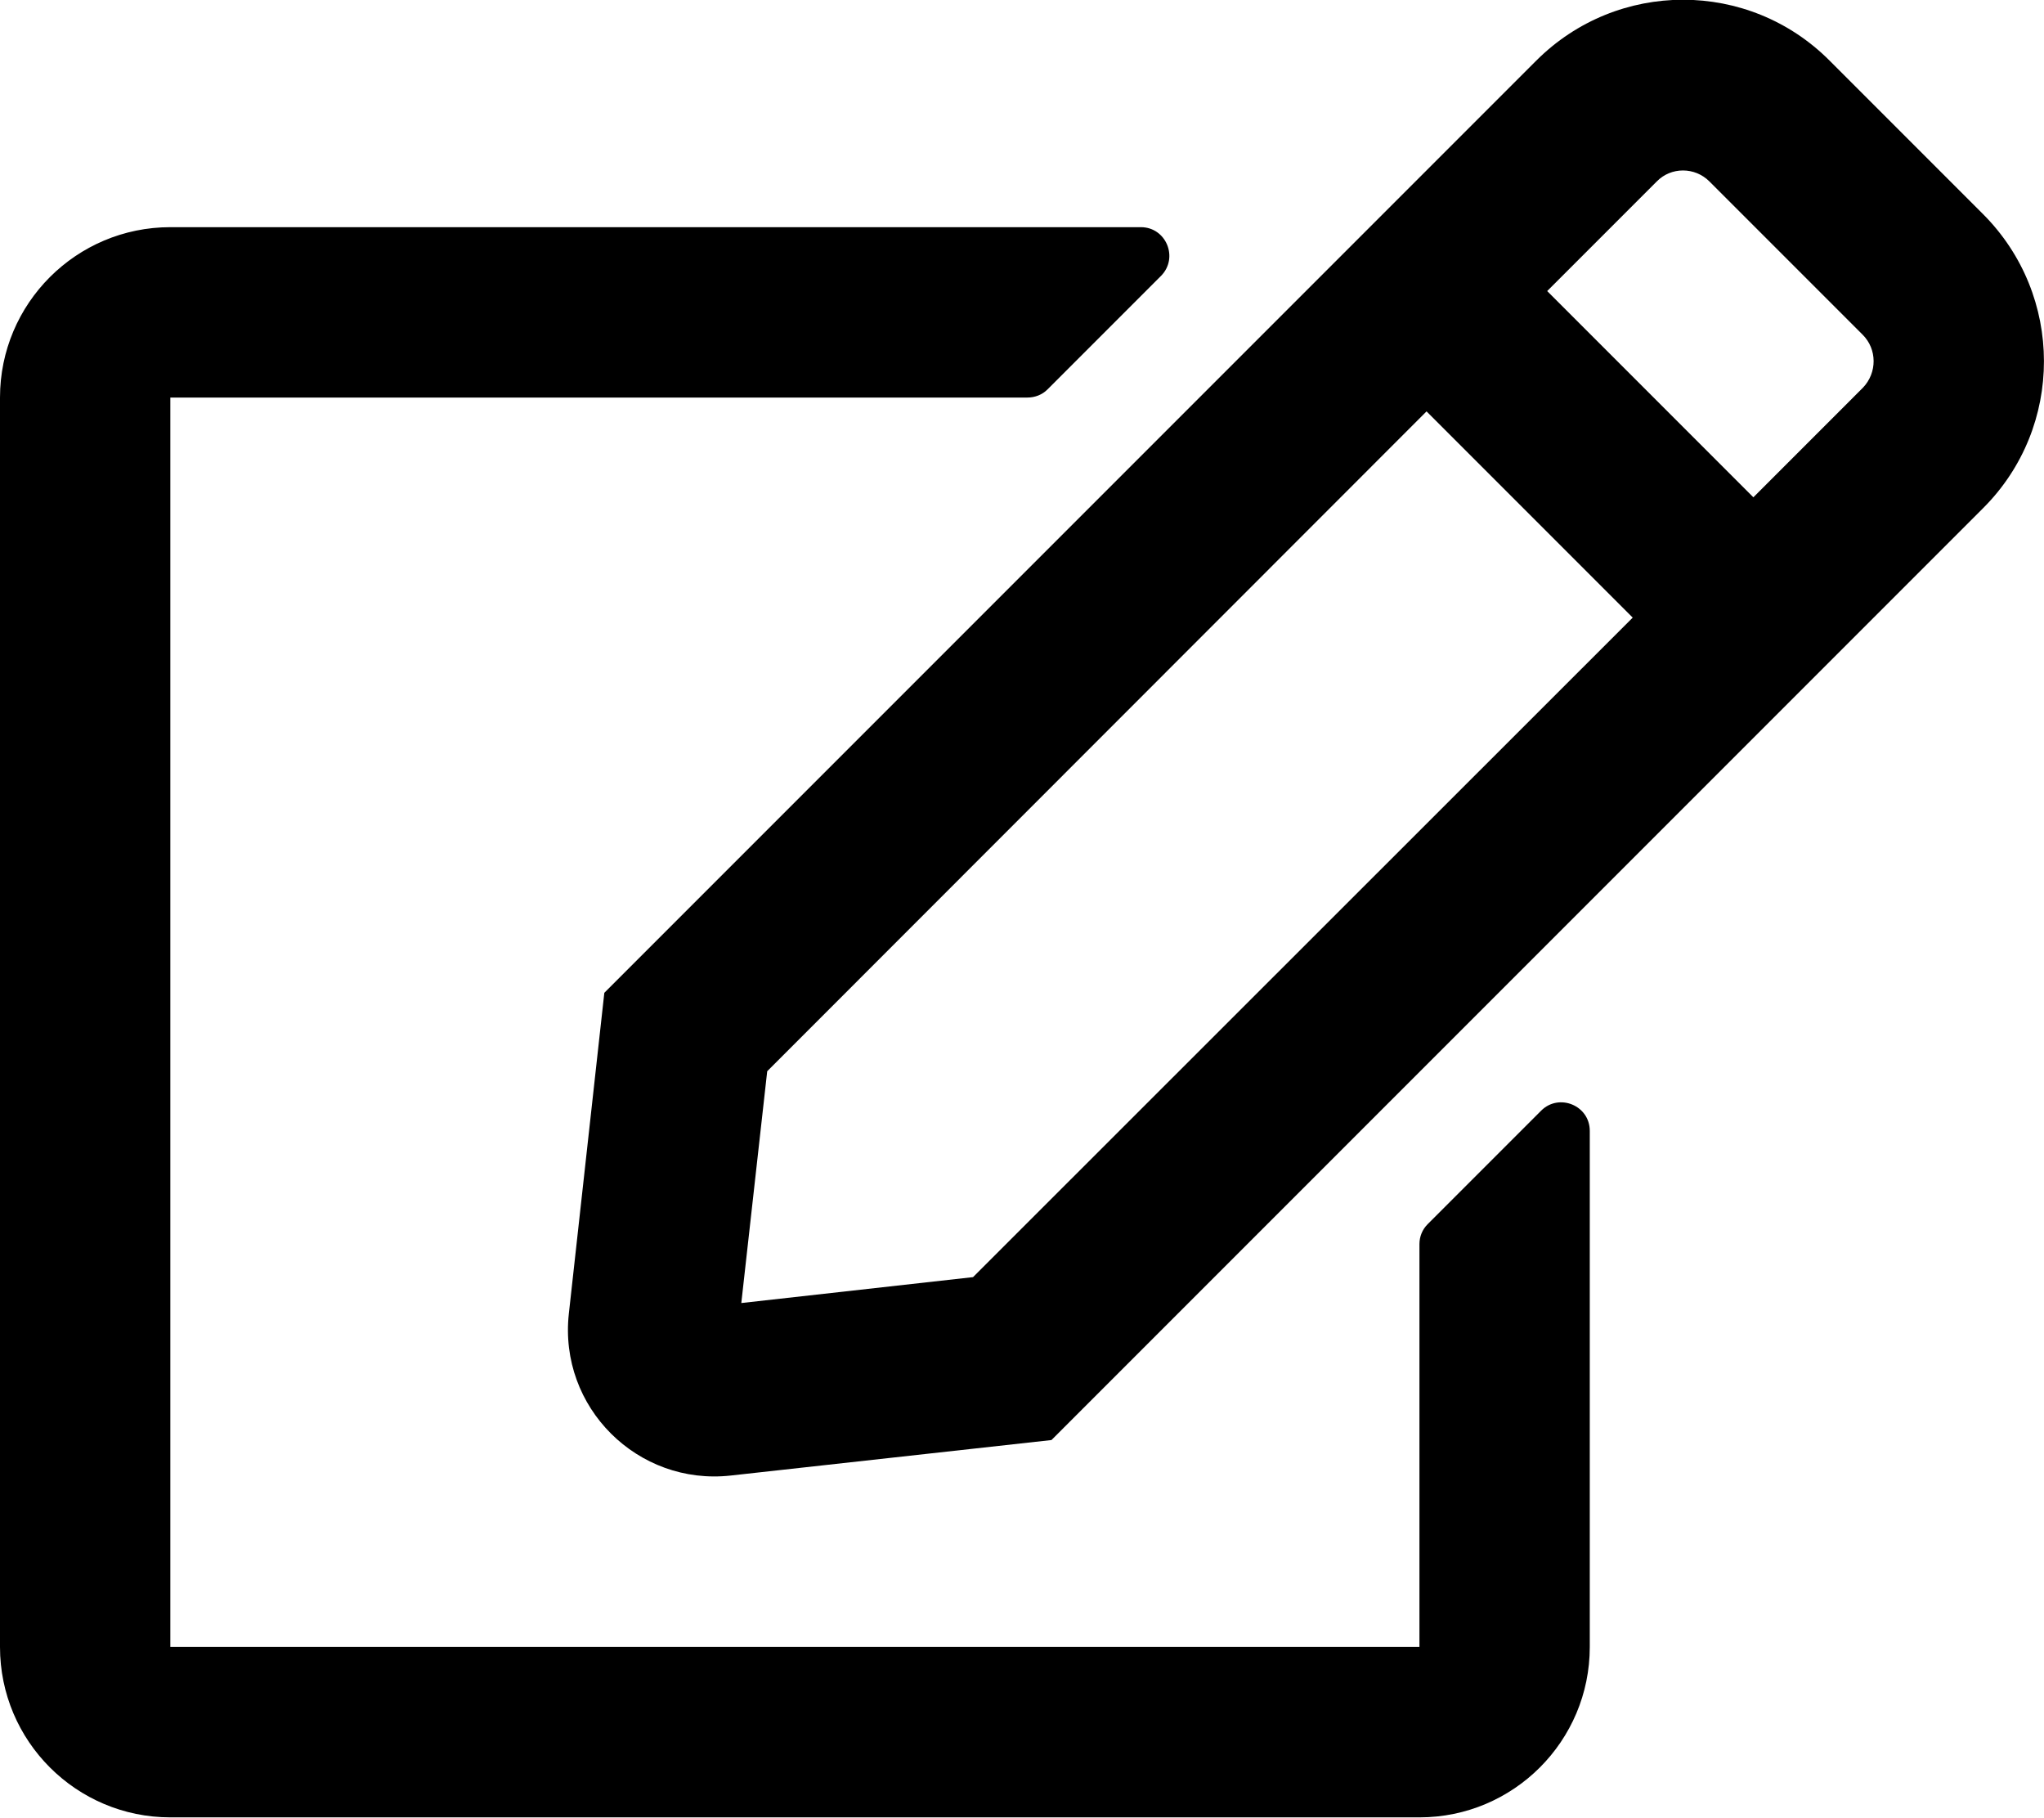
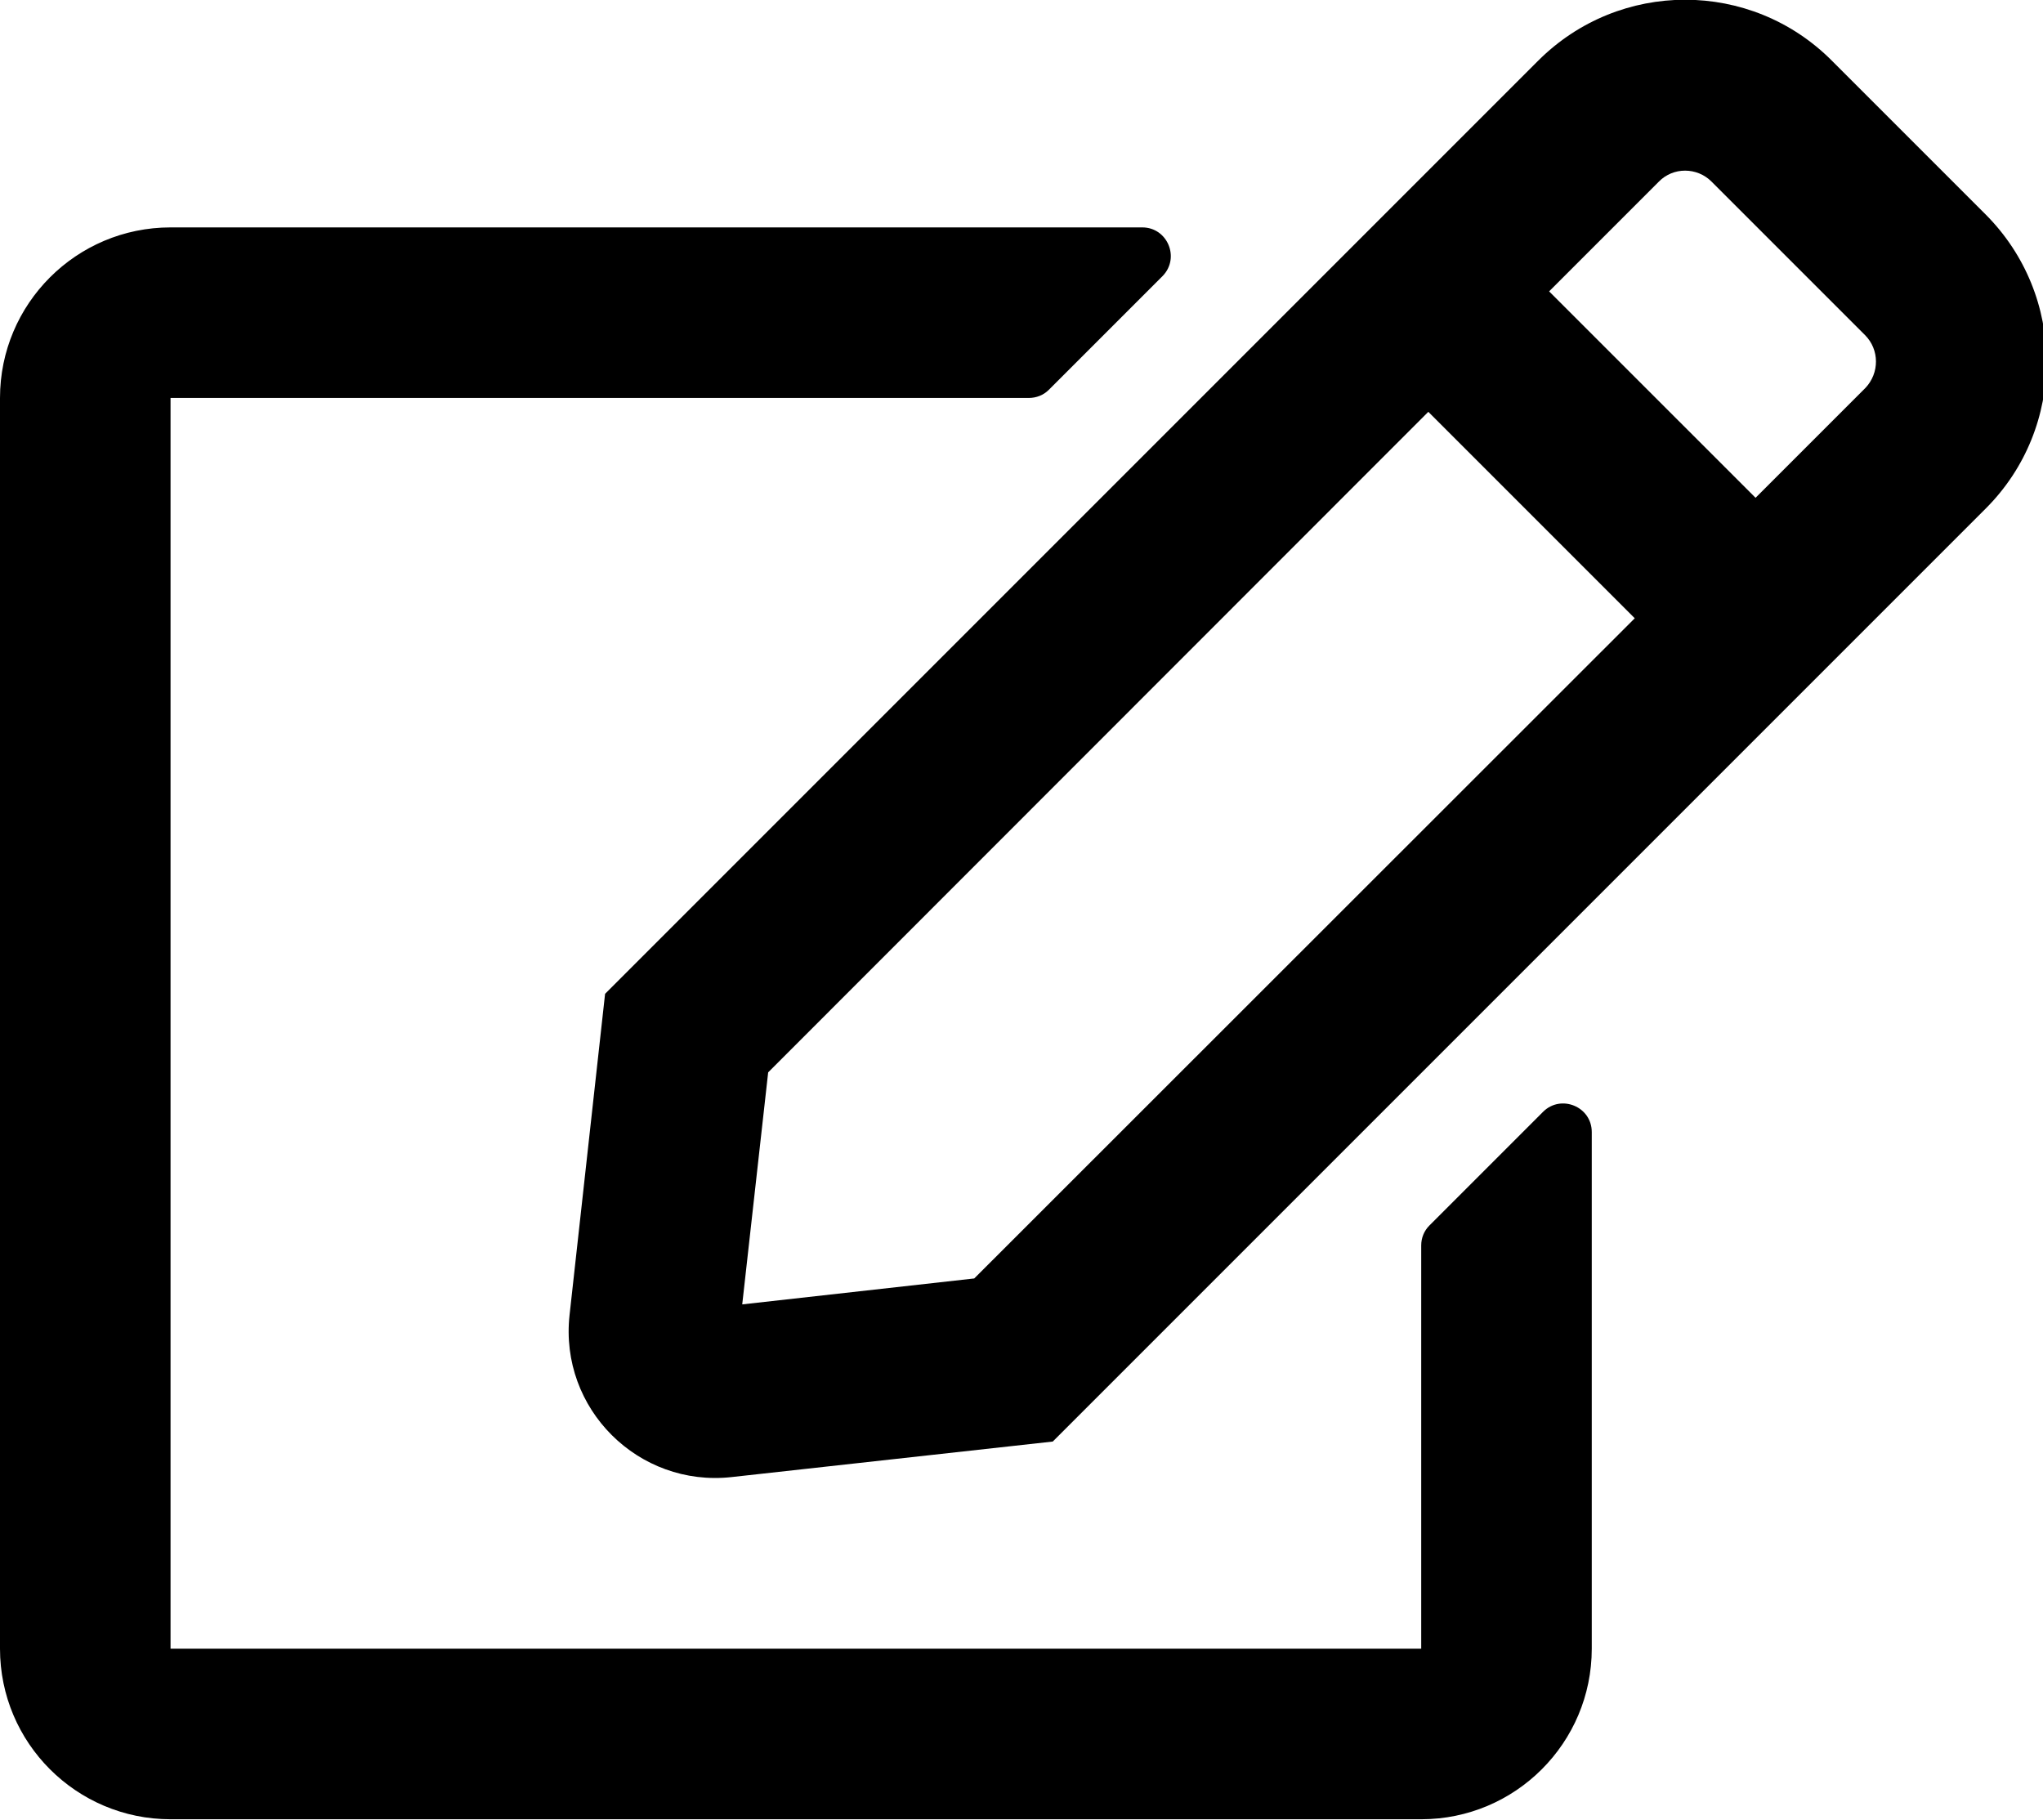
- <svg xmlns="http://www.w3.org/2000/svg" width="100%" height="100%" viewBox="0 0 576 512">
-   <path fill="currentColor" d="M402.3 344.9L434.3 312.9C439.3 307.9 448 311.4 448 318.6V464C448 490.5 426.5 512 400 512H48C21.5 512 0 490.5 0 464V112C0 85.5 21.5 64 48 64H321.5C328.6 64 332.2 72.6 327.2 77.7L295.2 109.7C293.7 111.2 291.7 112 289.5 112H48V464H400V350.5C400 348.4 400.8 346.4 402.3 344.9zM558.9 143.1L296.3 405.7 205.9 415.7C179.7 418.6 157.4 396.5 160.3 370.1L170.3 279.7 432.9 17.1C455.8-5.8 492.8-5.8 515.6 17.1L558.8 60.3C581.7 83.2 581.7 120.3 558.9 143.1zM460.1 174L402 115.9 216.2 301.8 208.9 367.1 274.2 359.8 460.1 174zM524.9 94.3L481.7 51.1C477.6 47 470.9 47 466.9 51.1L436 82 494.1 140.1 525 109.2C529 105 529 98.4 524.9 94.3z" />
+ <svg xmlns="http://www.w3.org/2000/svg" width="100%" height="100%" viewBox="0 0 575 512">
+   <path fill="currentColor" d="M402.3 344.9l32-32c5-5 13.7-1.5 13.7 5.7v145.4c0 26.5-21.5 48-48 48h-352c-26.5 0-48-21.5-48-48v-352c0-26.5 21.5-48 48-48h273.5c7.1 0 10.7 8.6 5.7 13.7l-32 32c-1.5 1.5-3.5 2.3-5.7 2.3h-241.5v352h352v-113.5c0-2.1 0.8-4.1 2.3-5.6zM558.9 143.1l-262.6 262.6-90.4 10c-26.2 2.9-48.5-19.2-45.6-45.6l10-90.4 262.6-262.6c22.9-22.9 59.9-22.9 82.7 0l43.2 43.2c22.9 22.9 22.9 60 0.1 82.8zM460.1 174l-58.1-58.1-185.8 185.9-7.3 65.3 65.3-7.3zM524.9 94.3l-43.2-43.2c-4.1-4.1-10.8-4.1-14.8 0l-30.9 30.9 58.1 58.1 30.9-30.9c4-4.2 4-10.8-0.1-14.9z" />
</svg>
